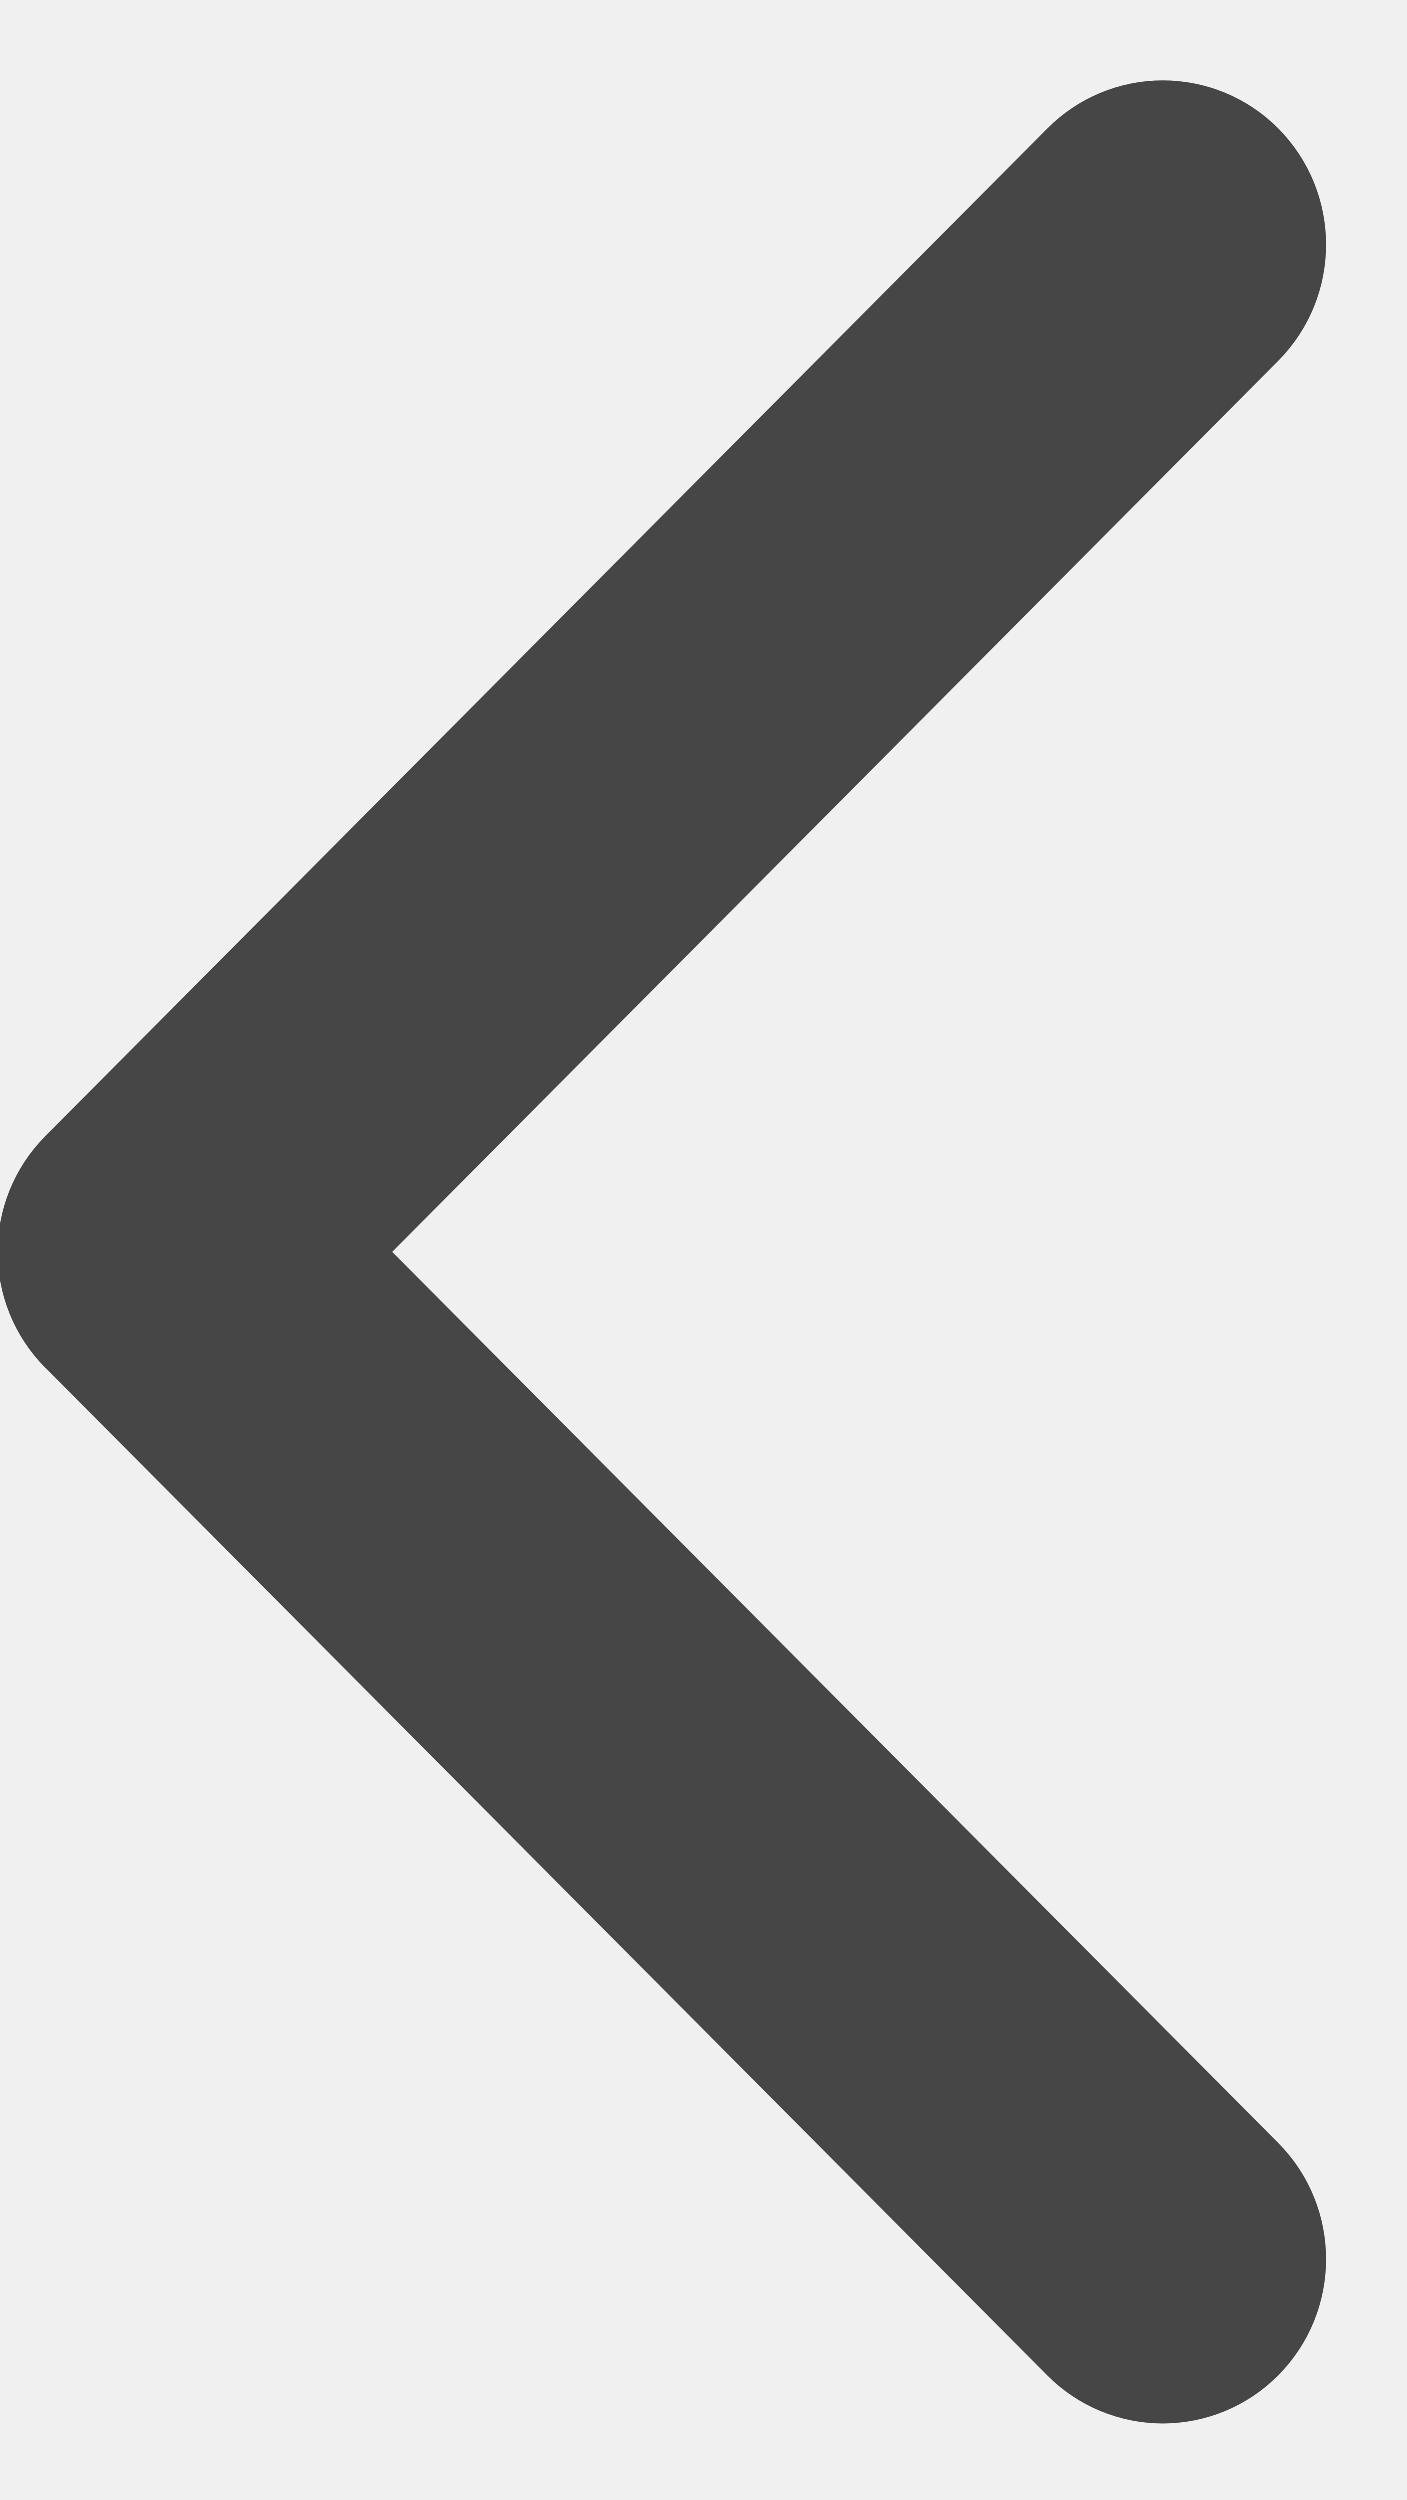
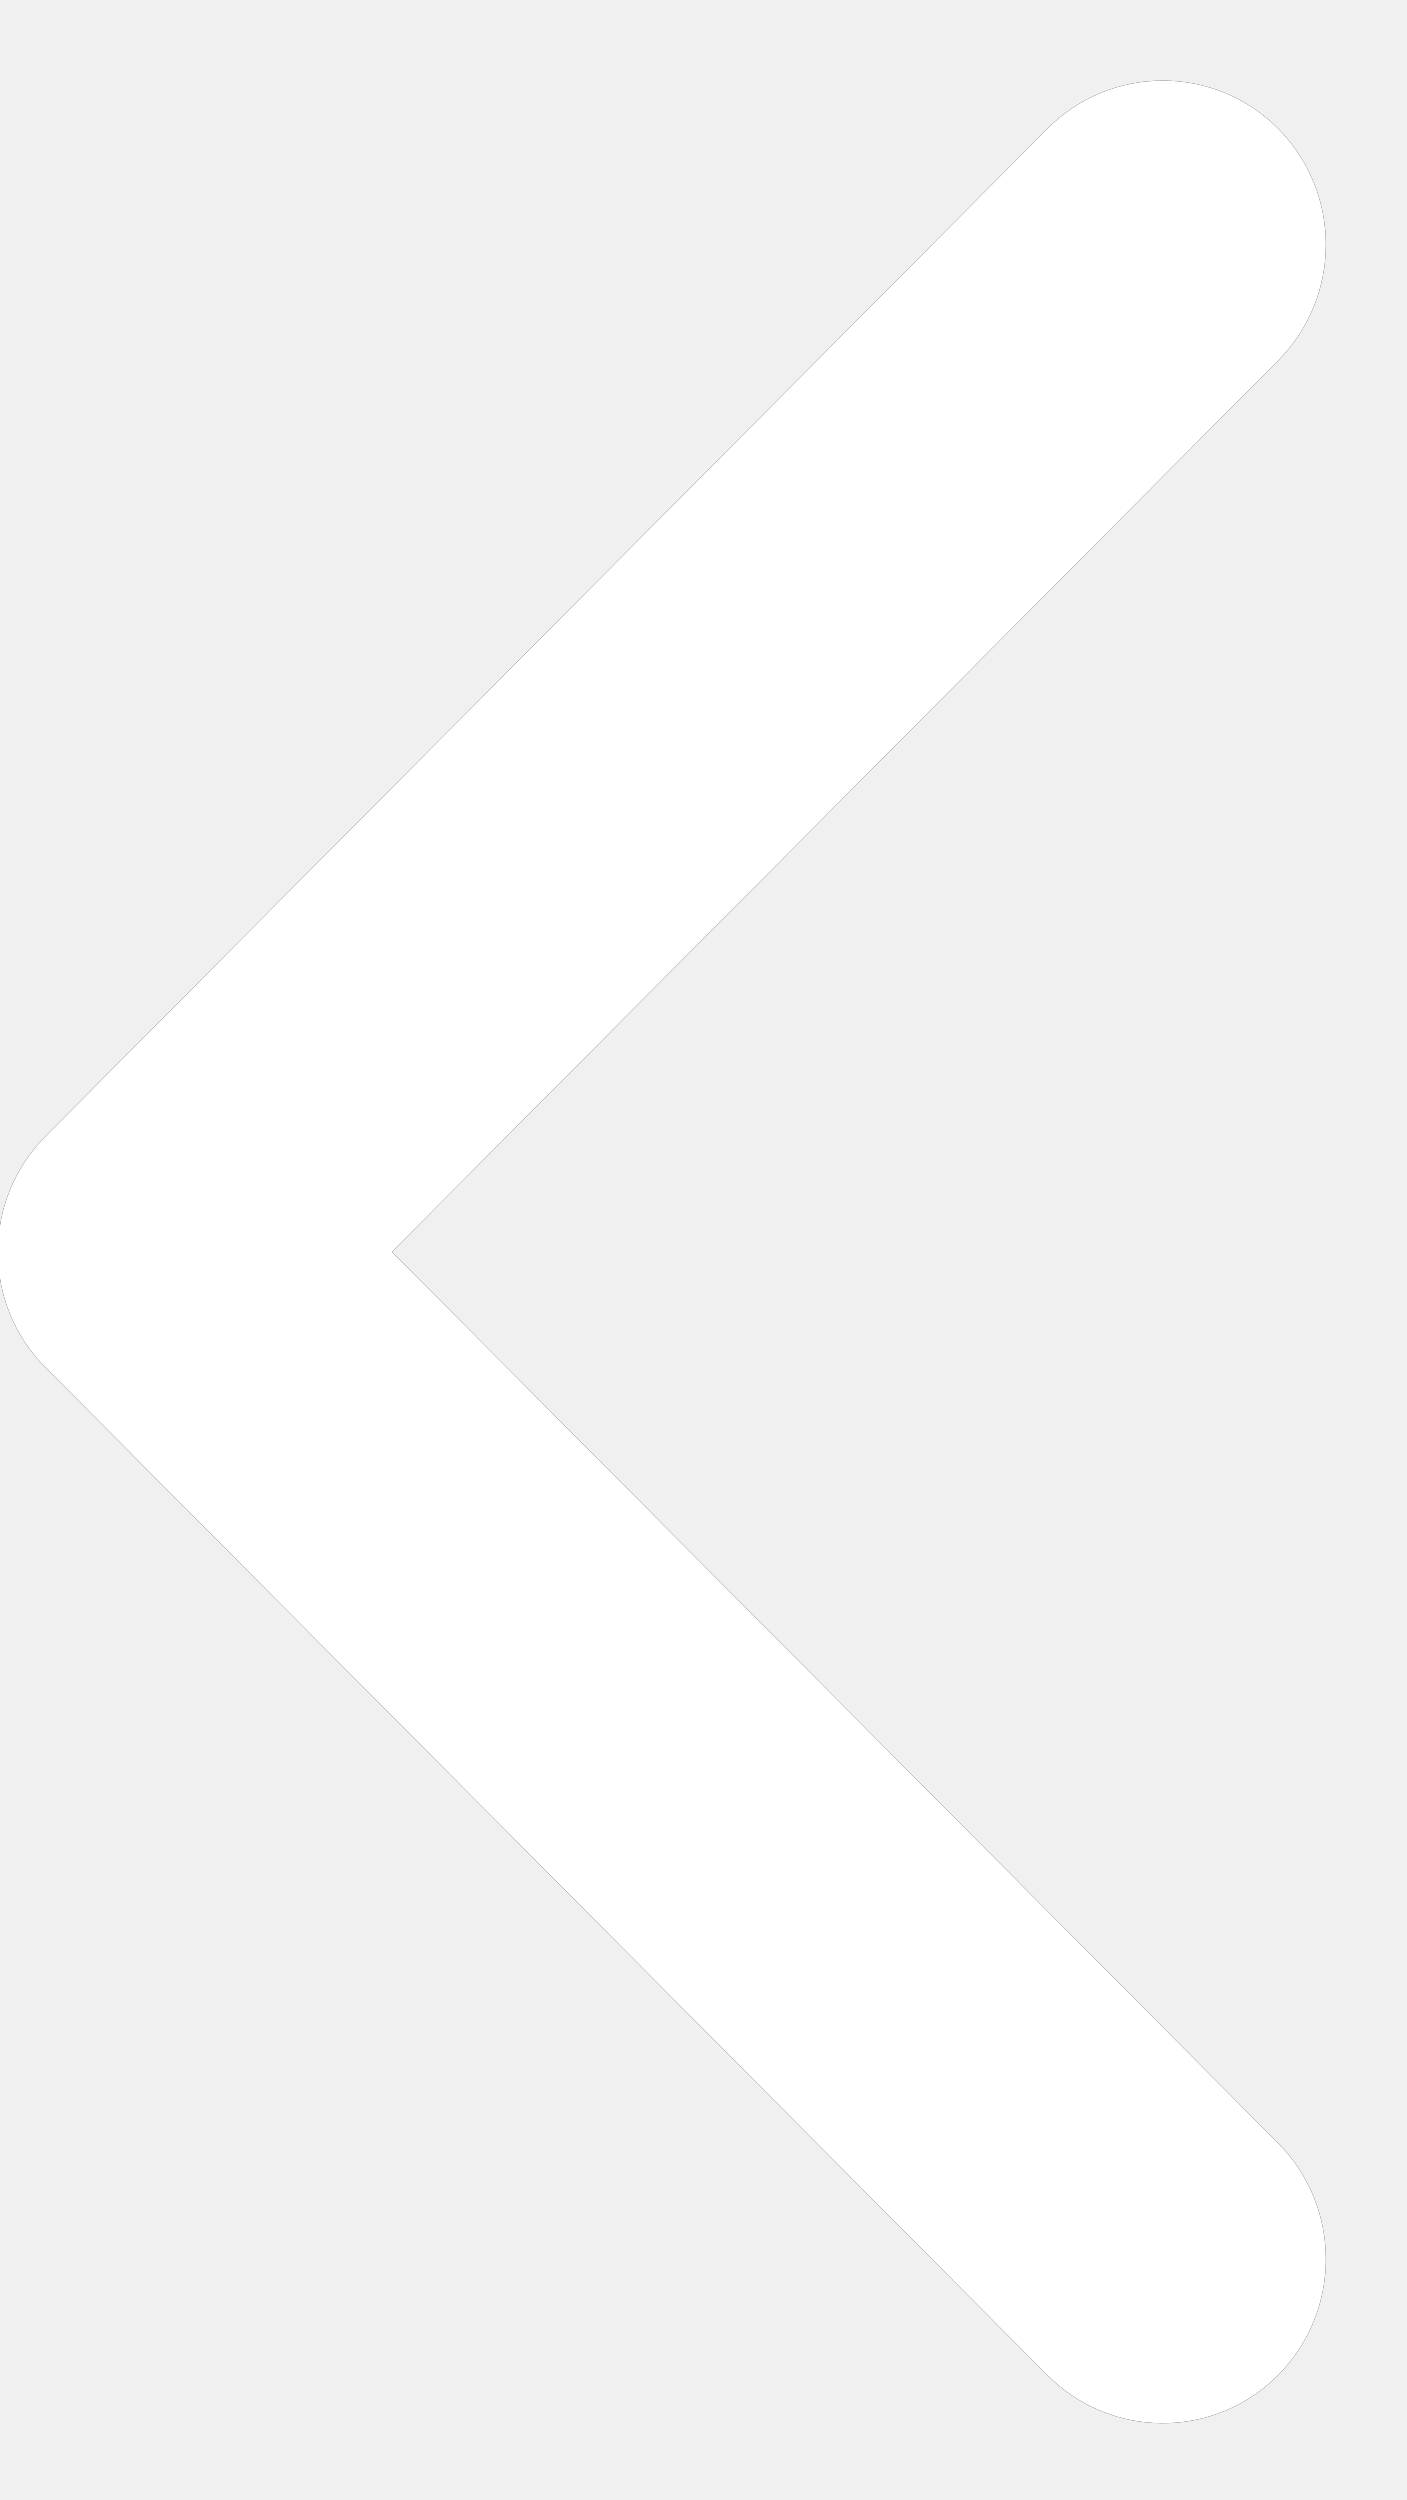
<svg xmlns="http://www.w3.org/2000/svg" width="9" height="16" viewBox="0 0 9 16">
  <g>
    <g>
      <path d="M.293 8.754l6.41 6.447a1.04 1.04 0 0 0 1.477 0 1.055 1.055 0 0 0 0-1.485L2.508 8.012 8.18 2.308a1.055 1.055 0 0 0 0-1.485 1.04 1.04 0 0 0-1.476 0L.293 7.27a1.052 1.052 0 0 0 0 1.485z" />
-       <path fill="#464646" d="M.293 8.754l6.41 6.447a1.04 1.04 0 0 0 1.477 0 1.055 1.055 0 0 0 0-1.485L2.508 8.012 8.18 2.308a1.055 1.055 0 0 0 0-1.485 1.04 1.04 0 0 0-1.476 0L.293 7.27a1.052 1.052 0 0 0 0 1.485z" />
+       <path fill="#fff" d="M.293 8.754l6.41 6.447a1.04 1.04 0 0 0 1.477 0 1.055 1.055 0 0 0 0-1.485L2.508 8.012 8.18 2.308a1.055 1.055 0 0 0 0-1.485 1.04 1.04 0 0 0-1.476 0L.293 7.27a1.052 1.052 0 0 0 0 1.485z" />
    </g>
  </g>
</svg>
